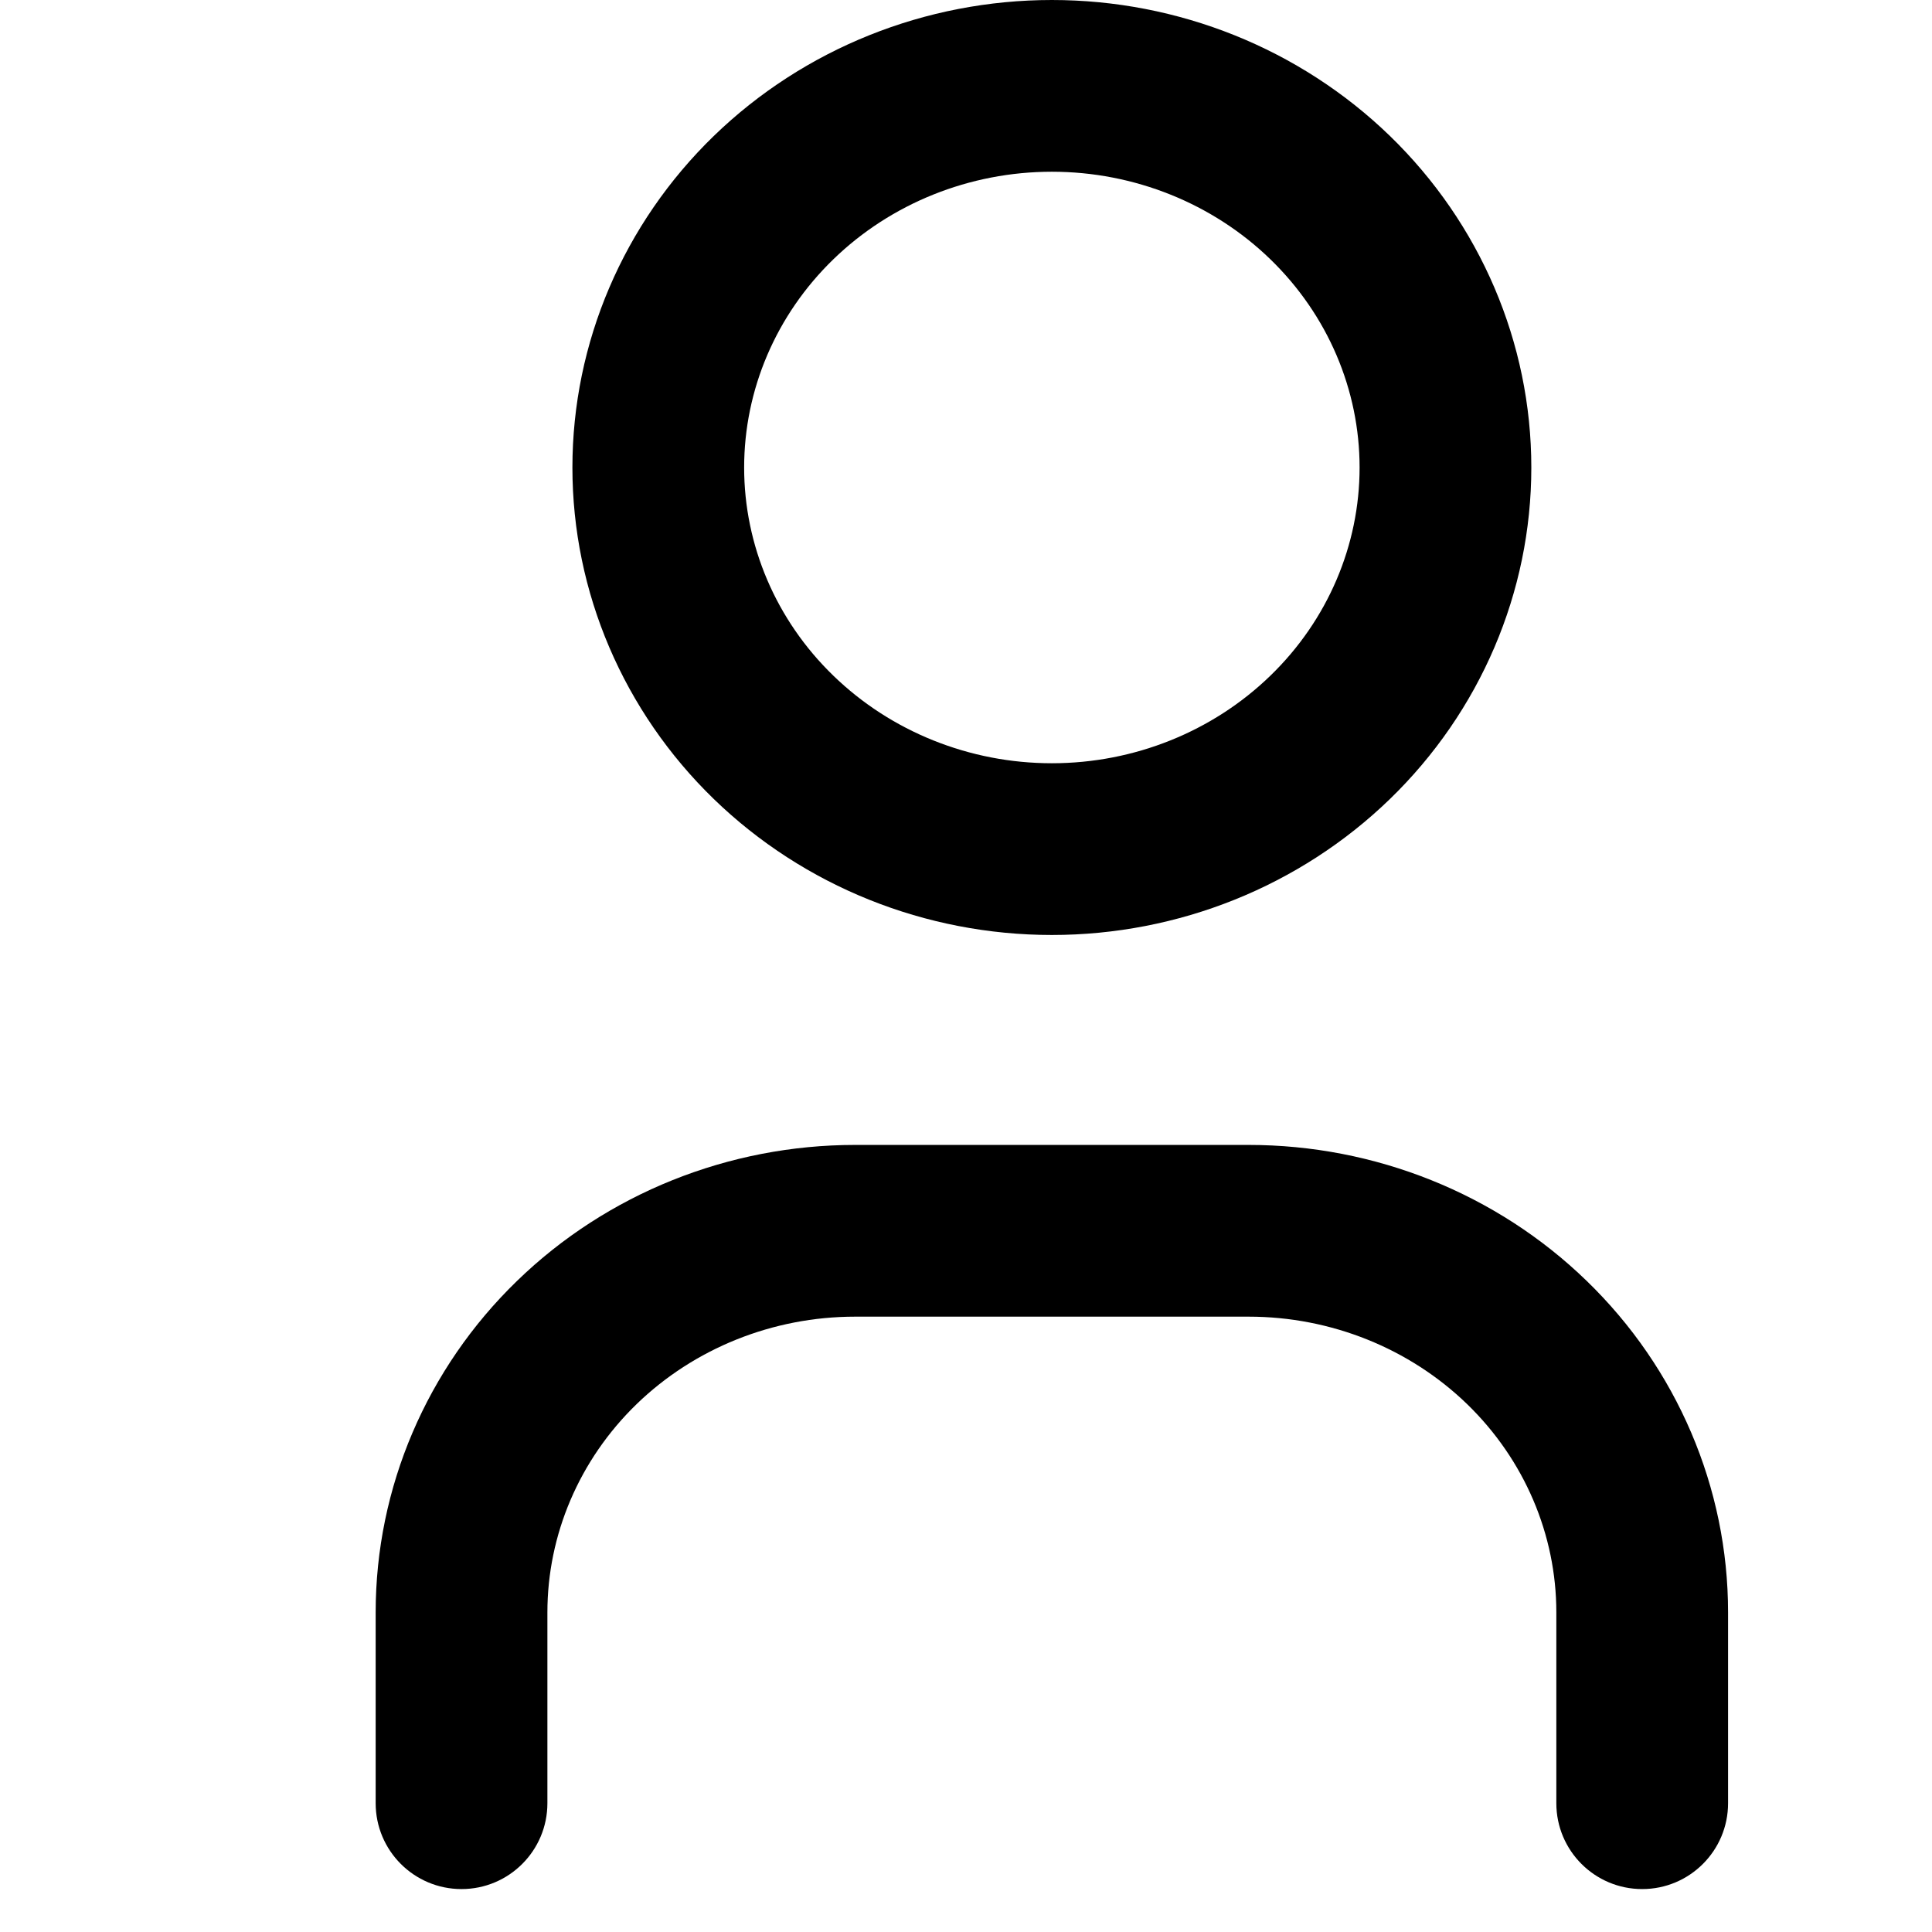
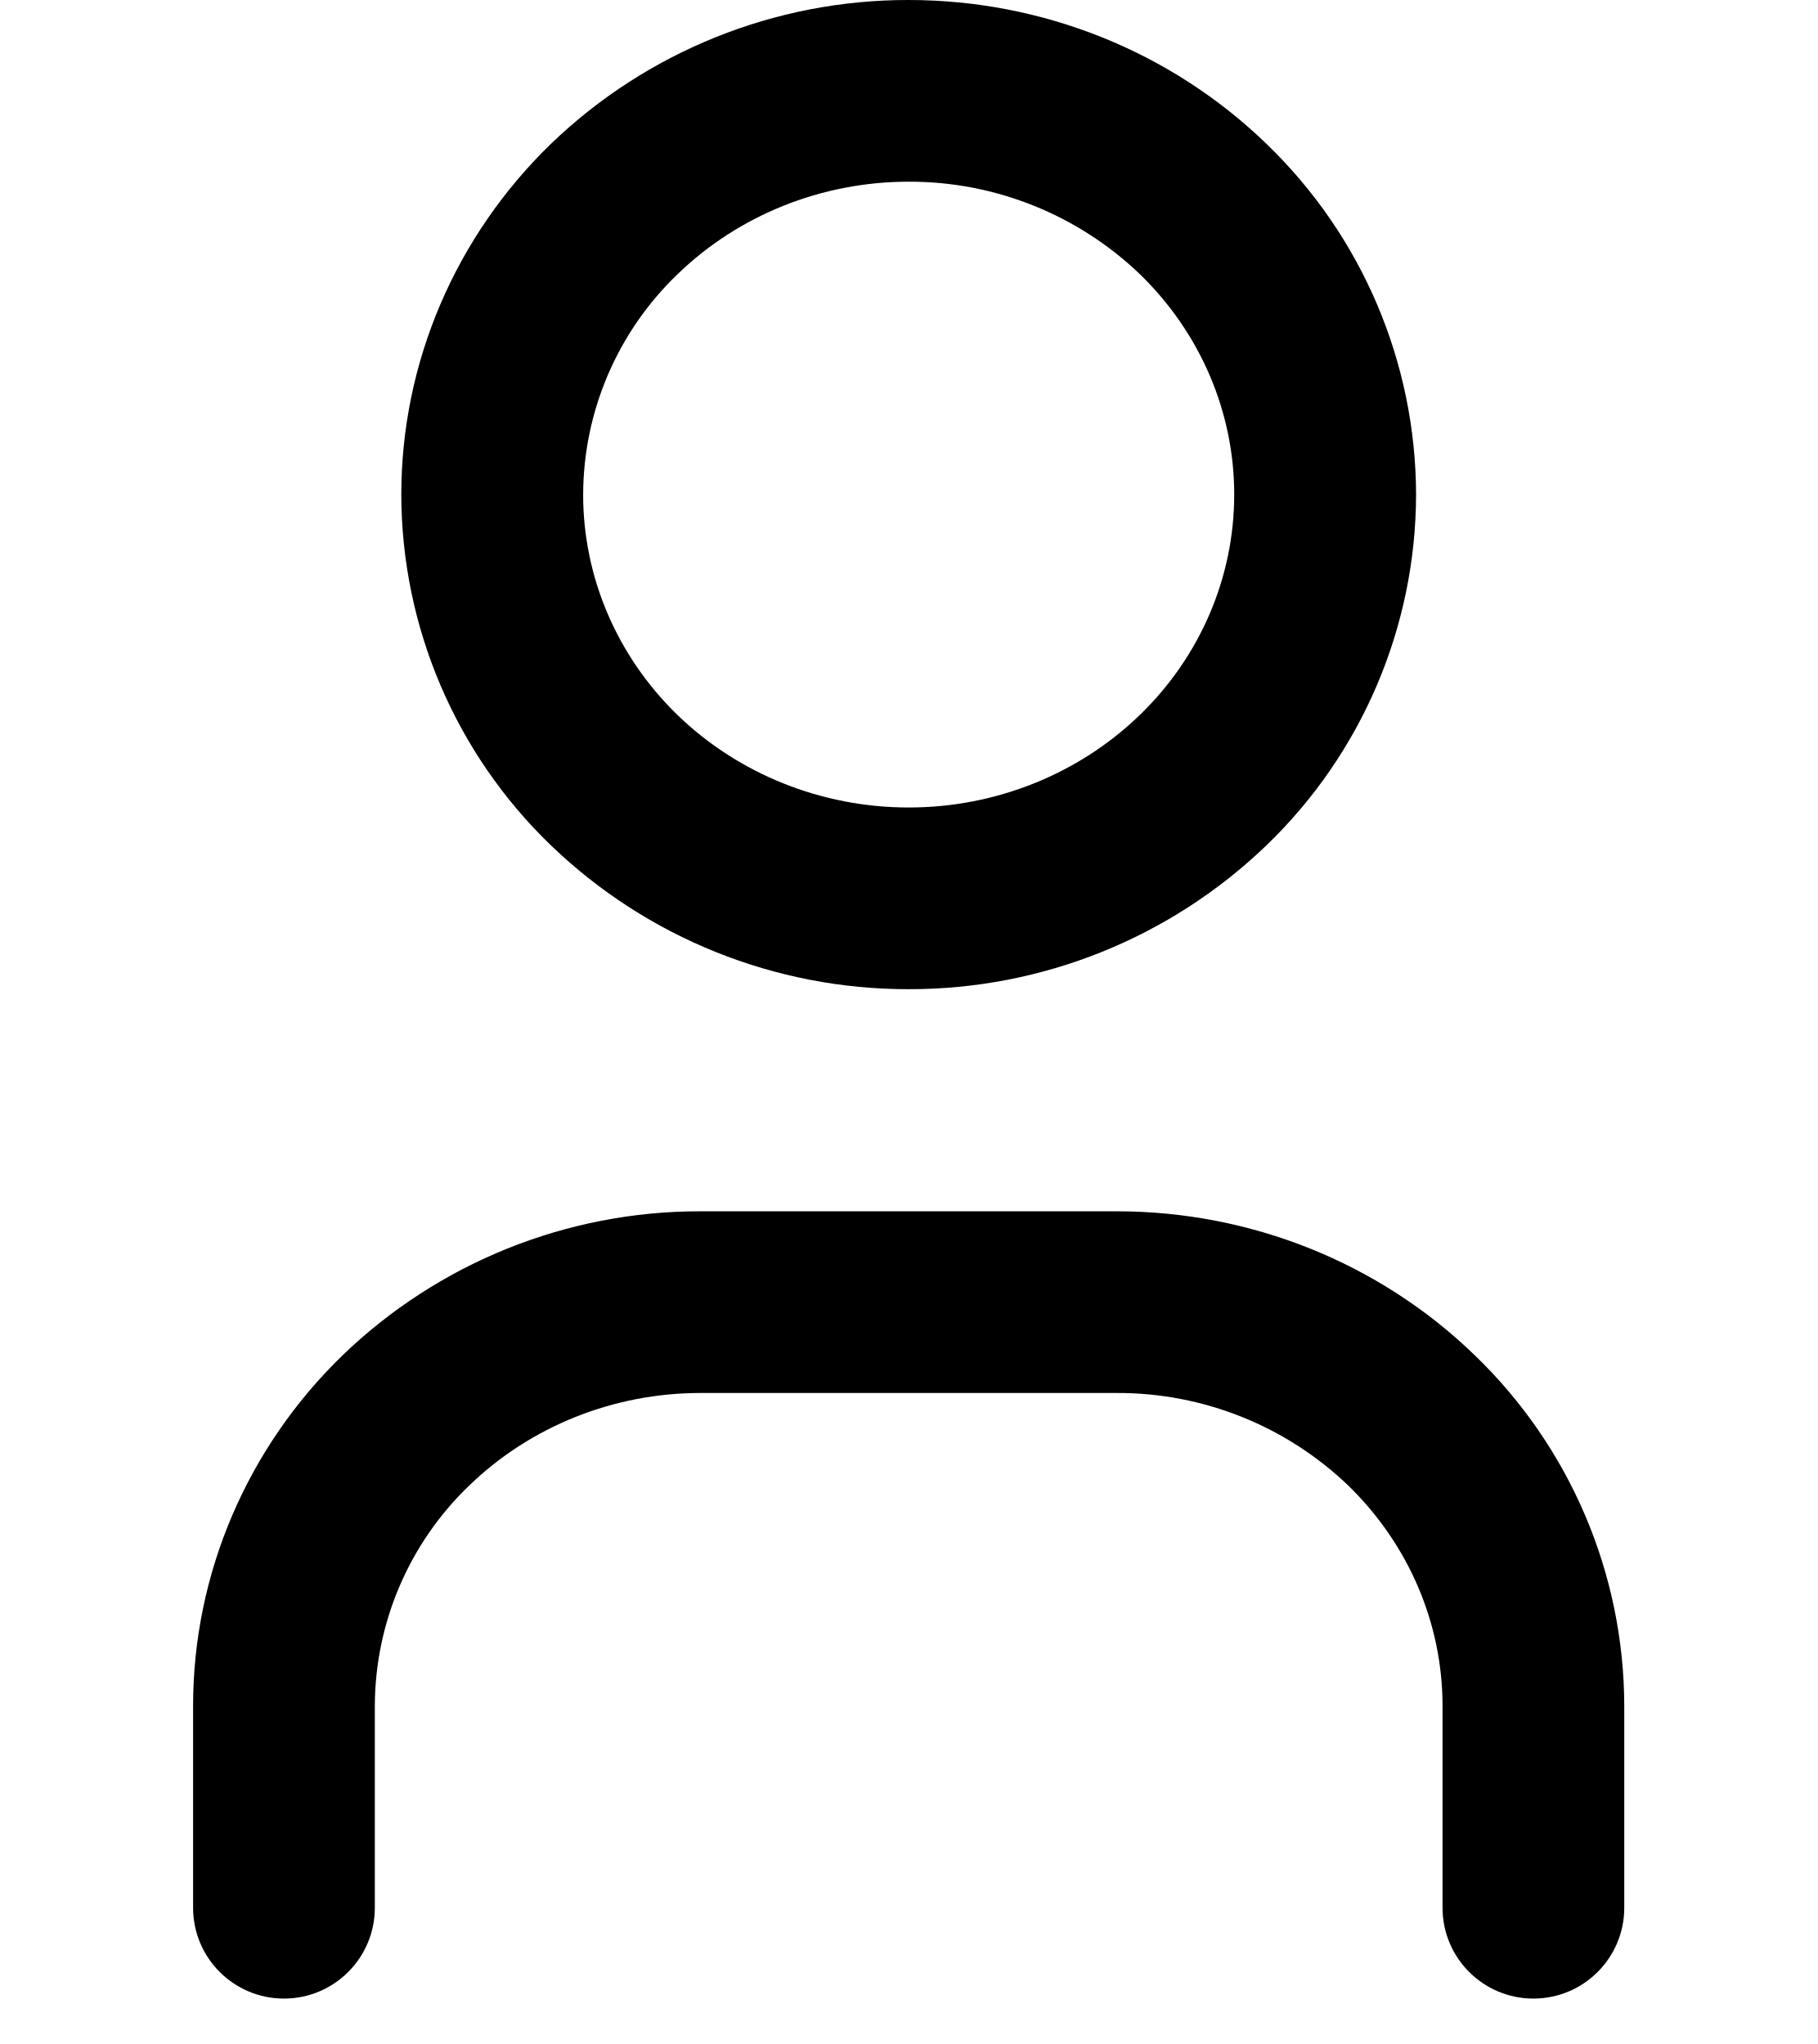
- <svg xmlns="http://www.w3.org/2000/svg" width="18" height="18" viewBox="0 0 11 18" fill="currentColor">
-   <path fill-rule="evenodd" clip-rule="evenodd" d="M3.15 1.267C3.99 0.453 5.123 0 6.3 0C7.477 0 8.61 0.453 9.45 1.267C10.29 2.082 10.767 3.192 10.767 4.356C10.767 5.519 10.29 6.629 9.45 7.444C8.61 8.258 7.477 8.711 6.3 8.711C5.123 8.711 3.99 8.258 3.15 7.444C2.31 6.629 1.833 5.519 1.833 4.356C1.833 3.192 2.31 2.082 3.15 1.267ZM6.3 1.6C5.532 1.6 4.8 1.896 4.264 2.416C3.729 2.935 3.433 3.633 3.433 4.356C3.433 5.078 3.729 5.777 4.264 6.295C4.8 6.815 5.532 7.111 6.3 7.111C7.068 7.111 7.8 6.815 8.336 6.295C8.871 5.777 9.167 5.078 9.167 4.356C9.167 3.633 8.871 2.935 8.336 2.416C7.8 1.896 7.068 1.6 6.3 1.6ZM4.467 12.267C3.699 12.267 2.967 12.563 2.431 13.082C1.896 13.601 1.6 14.3 1.6 15.022V16.8C1.6 17.242 1.242 17.6 0.8 17.6C0.358 17.6 0 17.242 0 16.8V15.022C0 13.859 0.477 12.748 1.317 11.934C2.156 11.12 3.29 10.667 4.467 10.667H8.133C9.31 10.667 10.444 11.12 11.283 11.934C12.123 12.748 12.6 13.859 12.6 15.022V16.8C12.6 17.242 12.242 17.6 11.8 17.6C11.358 17.6 11 17.242 11 16.8V15.022C11 14.3 10.704 13.601 10.169 13.082C9.633 12.563 8.901 12.267 8.133 12.267H4.467Z" />
+ <svg xmlns="http://www.w3.org/2000/svg" width="16" height="18" fill="currentColor" viewBox="0.8 0 11 18">
+   <path fill-rule="evenodd" d="M3.15 1.267A4.53 4.53 0 0 1 6.3 0c1.177 0 2.31.453 3.15 1.267a4.3 4.3 0 0 1 1.317 3.089A4.3 4.3 0 0 1 9.45 7.444 4.53 4.53 0 0 1 6.3 8.711a4.53 4.53 0 0 1-3.15-1.267 4.3 4.3 0 0 1-1.317-3.088c0-1.164.477-2.274 1.317-3.089M6.3 1.6c-.768 0-1.5.296-2.036.816a2.7 2.7 0 0 0-.83 1.94c0 .722.295 1.42.83 1.94.536.519 1.268.815 2.036.815s1.5-.296 2.036-.816c.535-.518.83-1.217.83-1.94s-.295-1.42-.83-1.94A2.93 2.93 0 0 0 6.3 1.6M4.467 12.267c-.768 0-1.5.296-2.036.815a2.7 2.7 0 0 0-.831 1.94V16.8a.8.8 0 0 1-1.6 0v-1.778c0-1.163.477-2.274 1.317-3.088a4.53 4.53 0 0 1 3.15-1.267h3.666c1.177 0 2.31.453 3.15 1.267a4.3 4.3 0 0 1 1.317 3.088V16.8a.8.8 0 0 1-1.6 0v-1.778c0-.723-.296-1.42-.83-1.94a2.93 2.93 0 0 0-2.037-.815z" clip-rule="evenodd" />
</svg>
